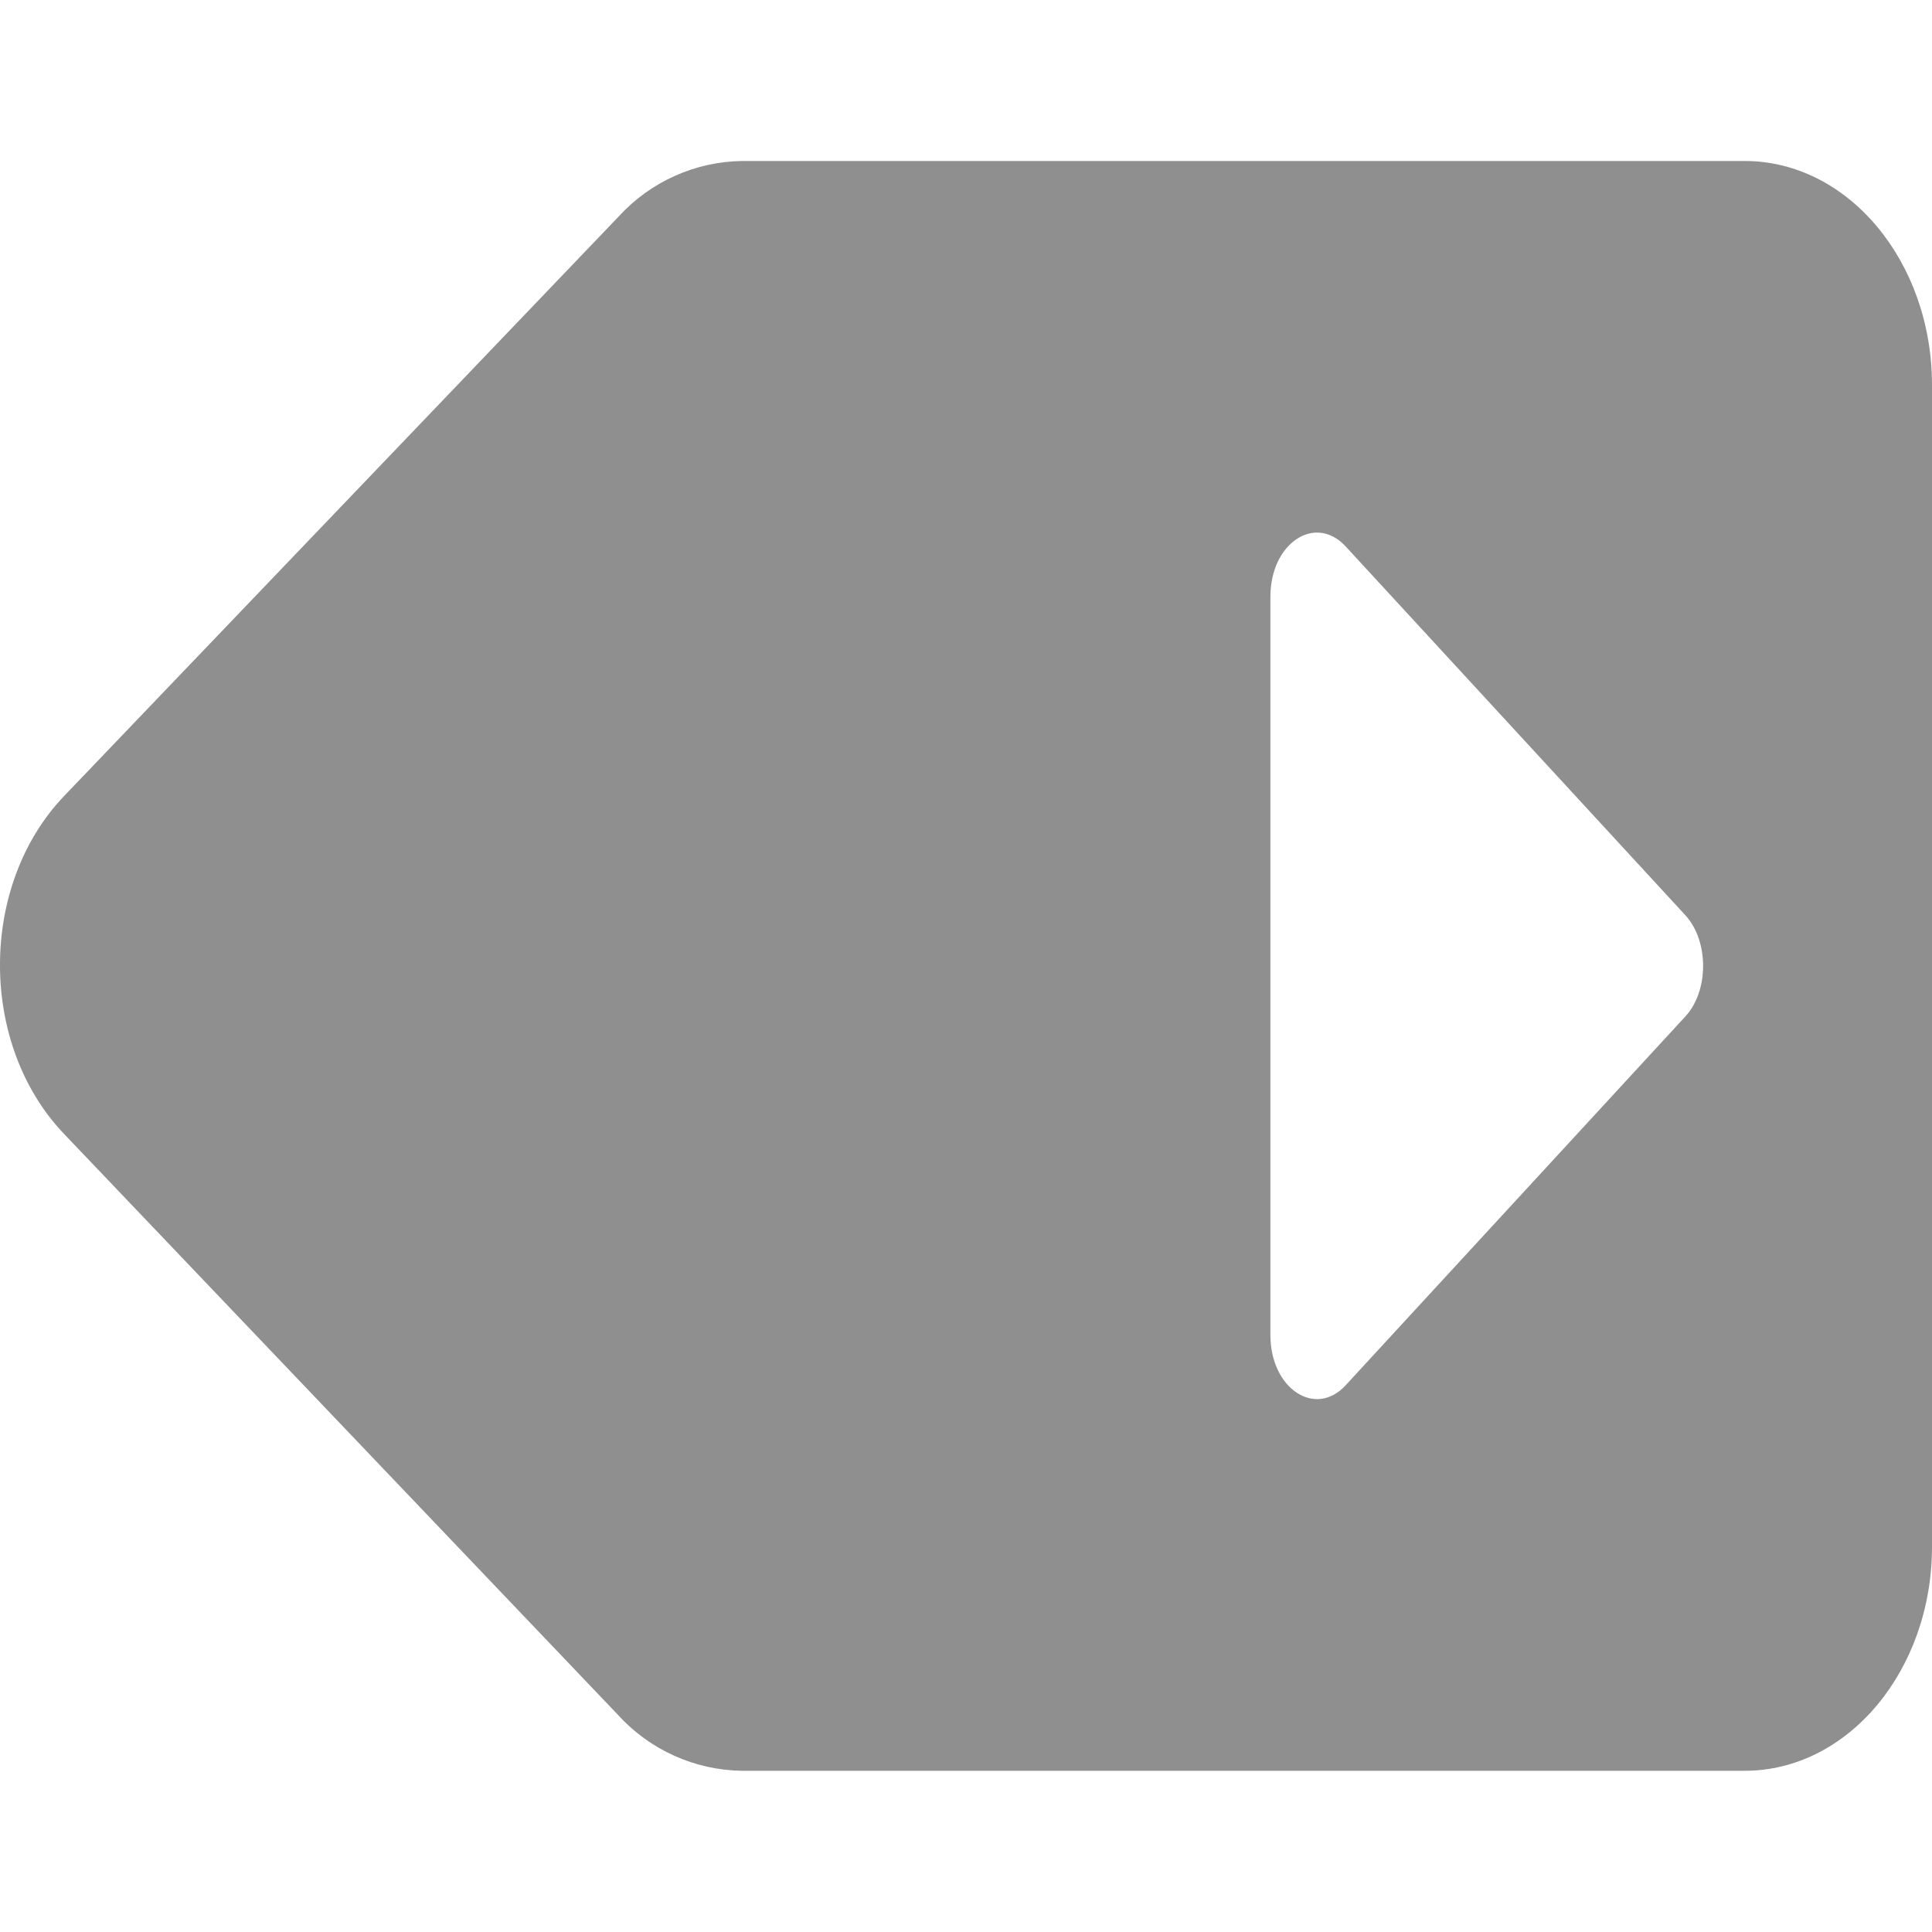
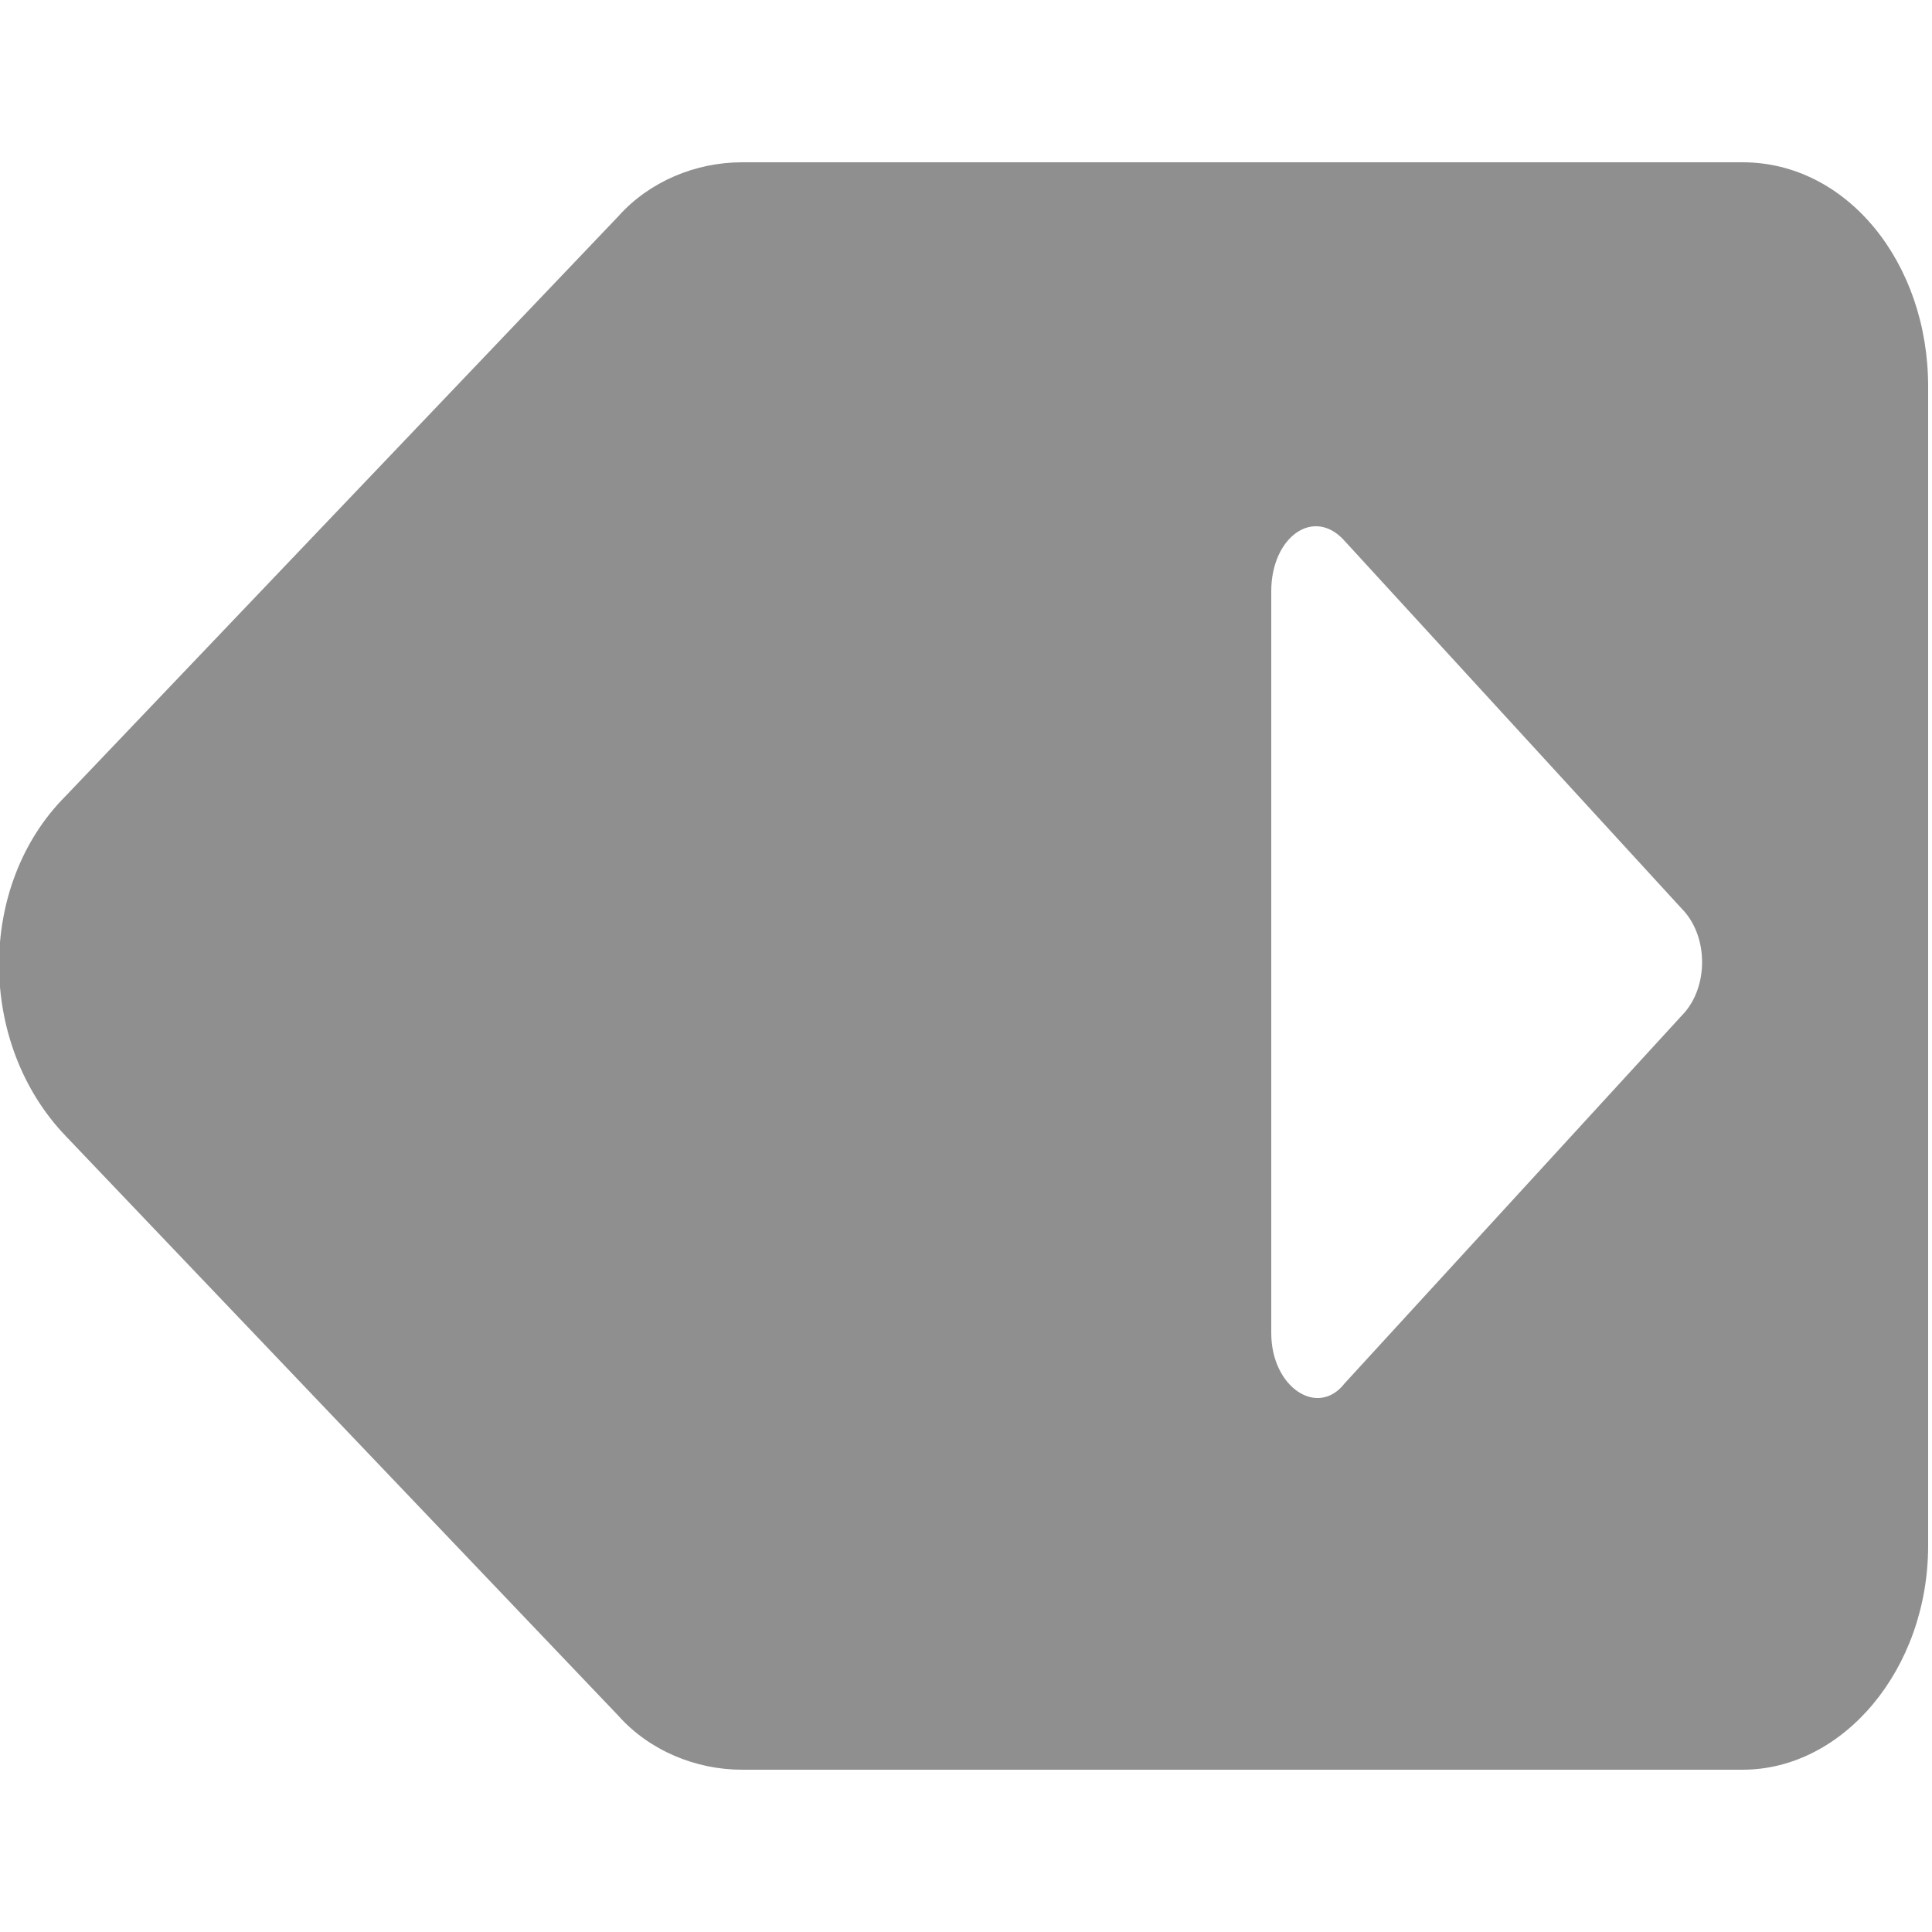
- <svg xmlns="http://www.w3.org/2000/svg" viewBox="0 0 250 250">
-   <defs>
-     <style>.cls-1{fill:#202020;opacity:0.5;}</style>
-   </defs>
+ <svg xmlns="http://www.w3.org/2000/svg" version="1.1" id="Capa_1" x="0px" y="0px" viewBox="0 0 50 50" style="enable-background:new 0 0 50 50;" xml:space="preserve">
+   <style type="text/css">
+ 	.st0{opacity:0.5;fill:#202020;enable-background:new    ;}
+ </style>
  <g id="Arrows">
-     <path class="cls-1" d="M8.3,103,80.07,28a22.07,22.07,0,0,1,16-7.17H225.75c13.39,0,24.25,13,24.25,29V200.14c0,16-10.86,29-24.25,29H96a22.09,22.09,0,0,1-16-7.2L8.27,146.71C-2.77,135.13-2.76,114.56,8.3,103Zm156.09,69.76c0,6.91,5.79,10.77,9.74,6.49l44-47.77c3-3.31,3-9.67,0-13l-44-47.77c-3.95-4.28-9.74-.42-9.74,6.49Z" />
+     <path class="st0" d="M1.7,20.6L16,5.6c0.8-0.9,2-1.4,3.2-1.4h25.9c2.7,0,4.8,2.6,4.8,5.8V40c0,3.2-2.2,5.8-4.8,5.8H19.2   c-1.2,0-2.4-0.5-3.2-1.4l-14.3-15C-0.6,27-0.6,22.9,1.7,20.6z M32.9,34.5c0,1.4,1.2,2.2,1.9,1.3l8.8-9.6c0.6-0.7,0.6-1.9,0-2.6   l-8.8-9.6c-0.8-0.9-1.9-0.1-1.9,1.3V34.5z" />
  </g>
</svg>
